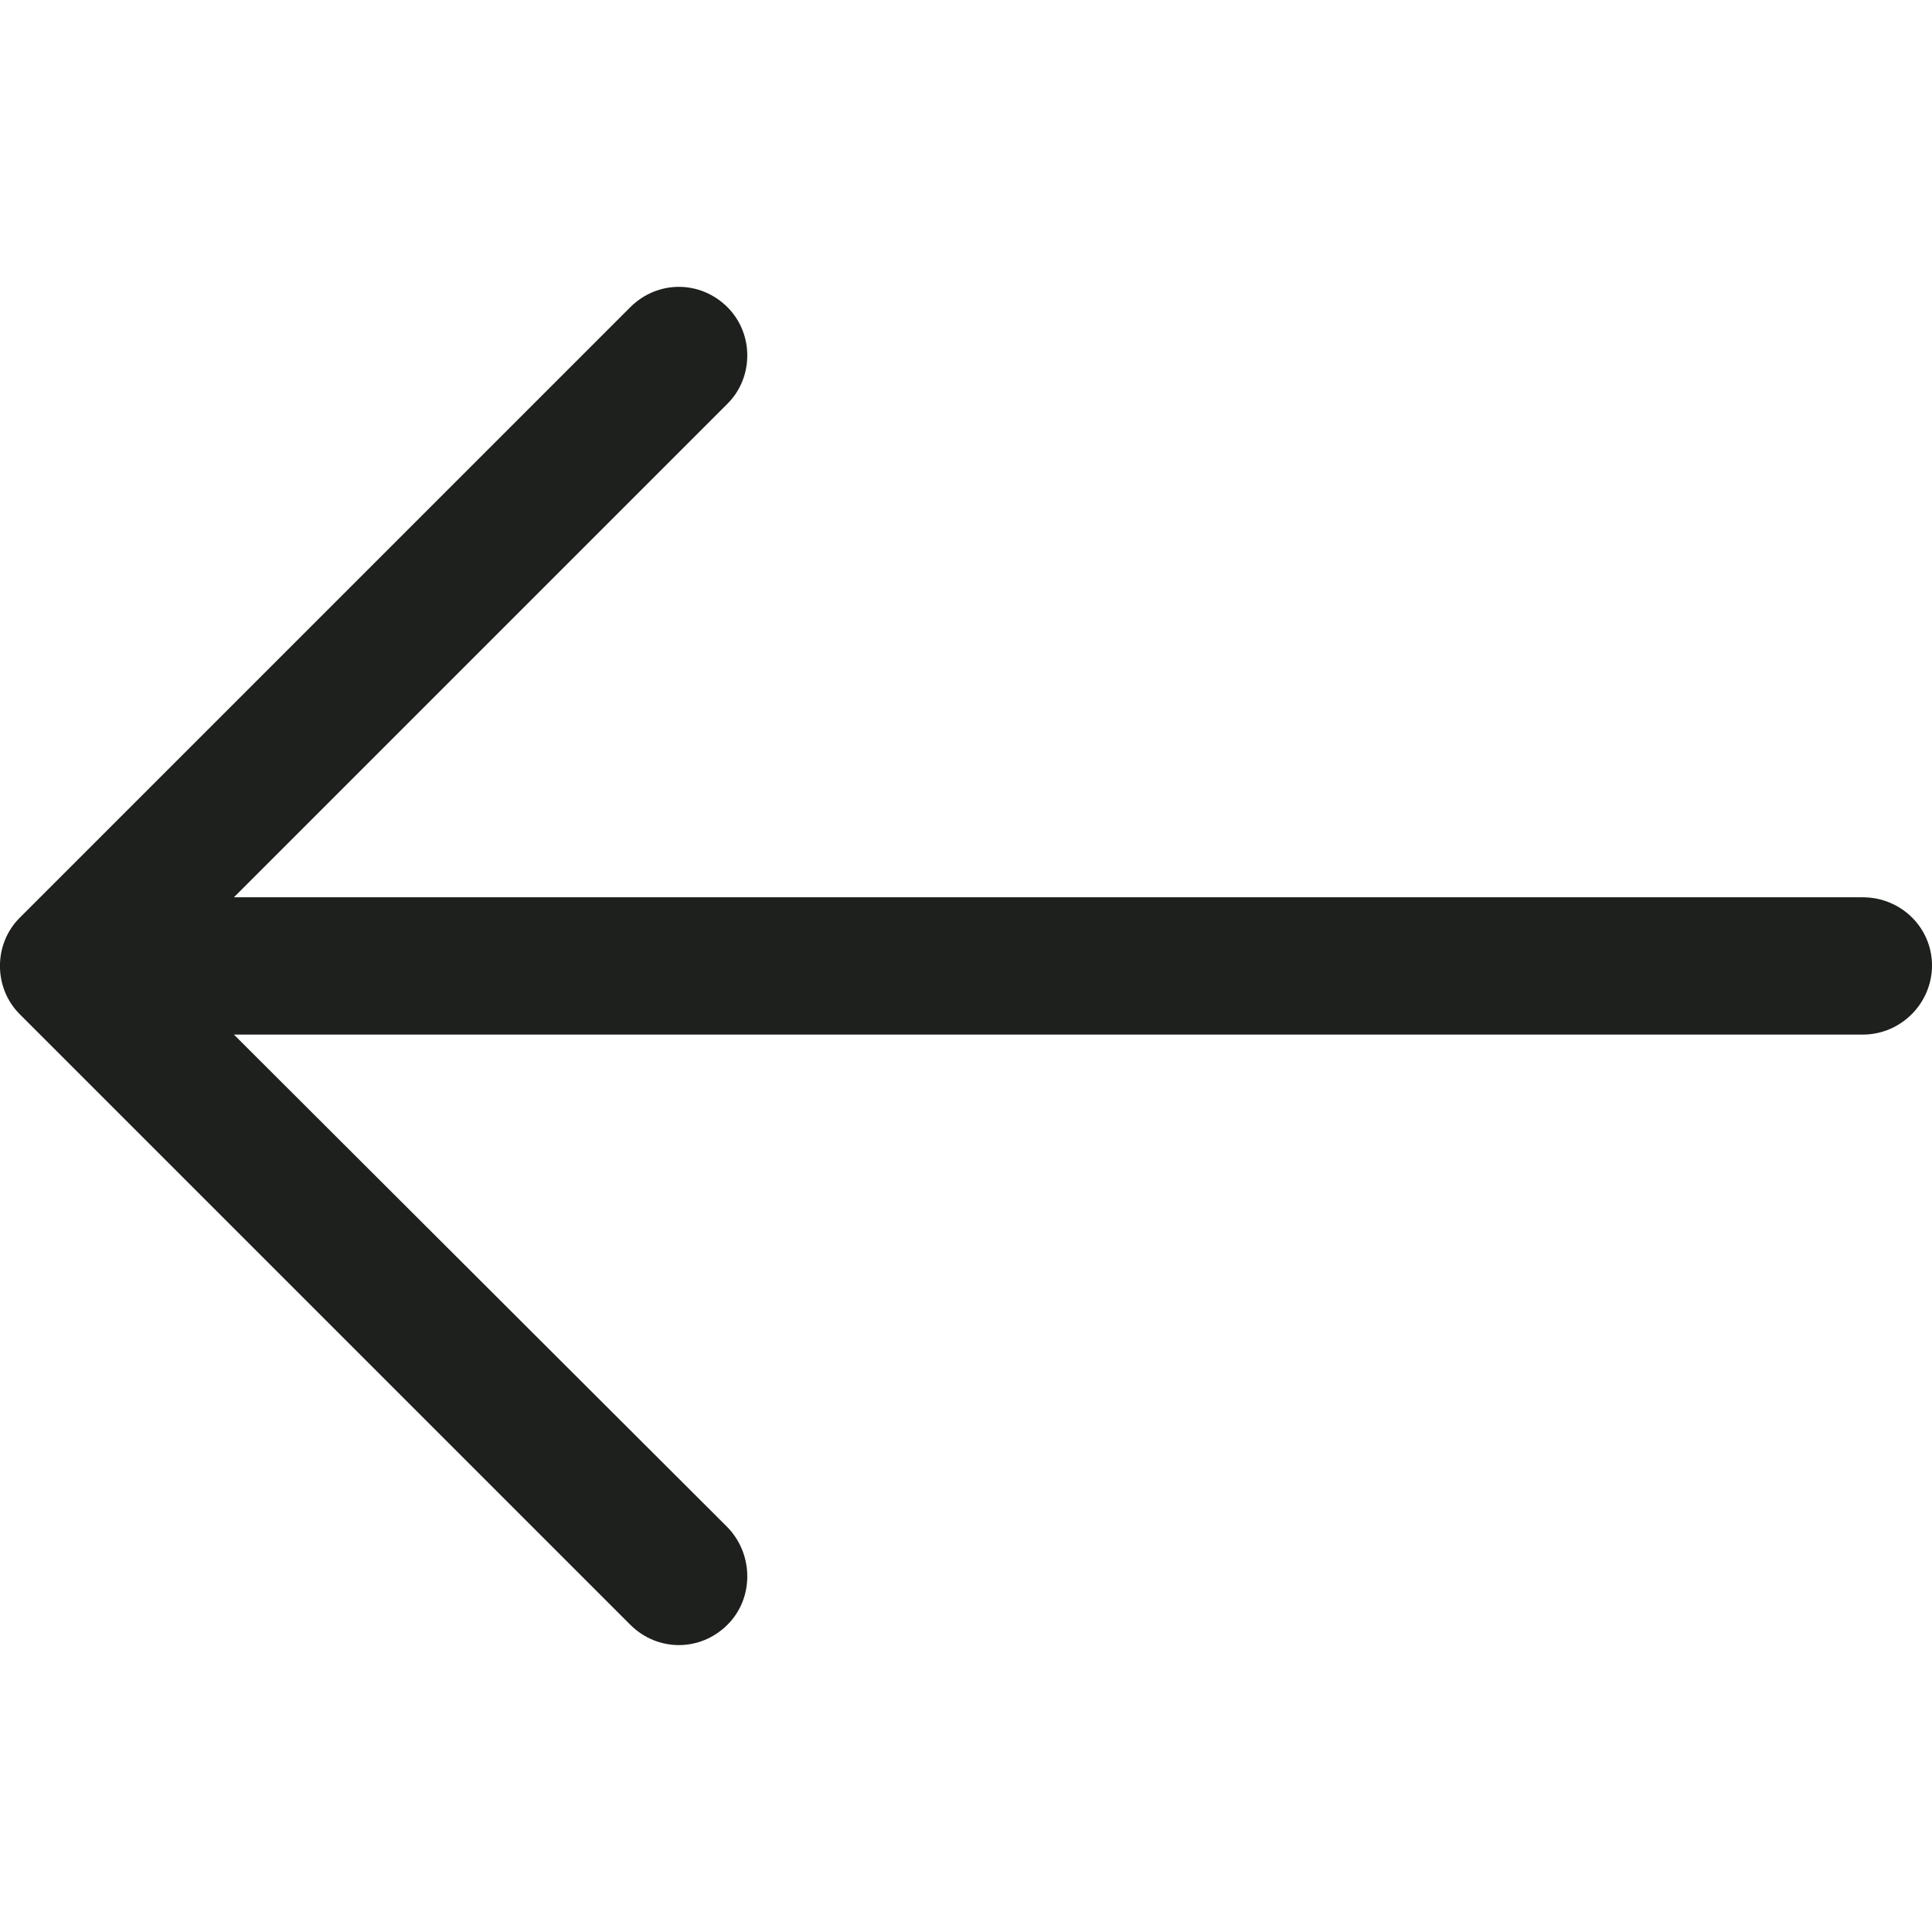
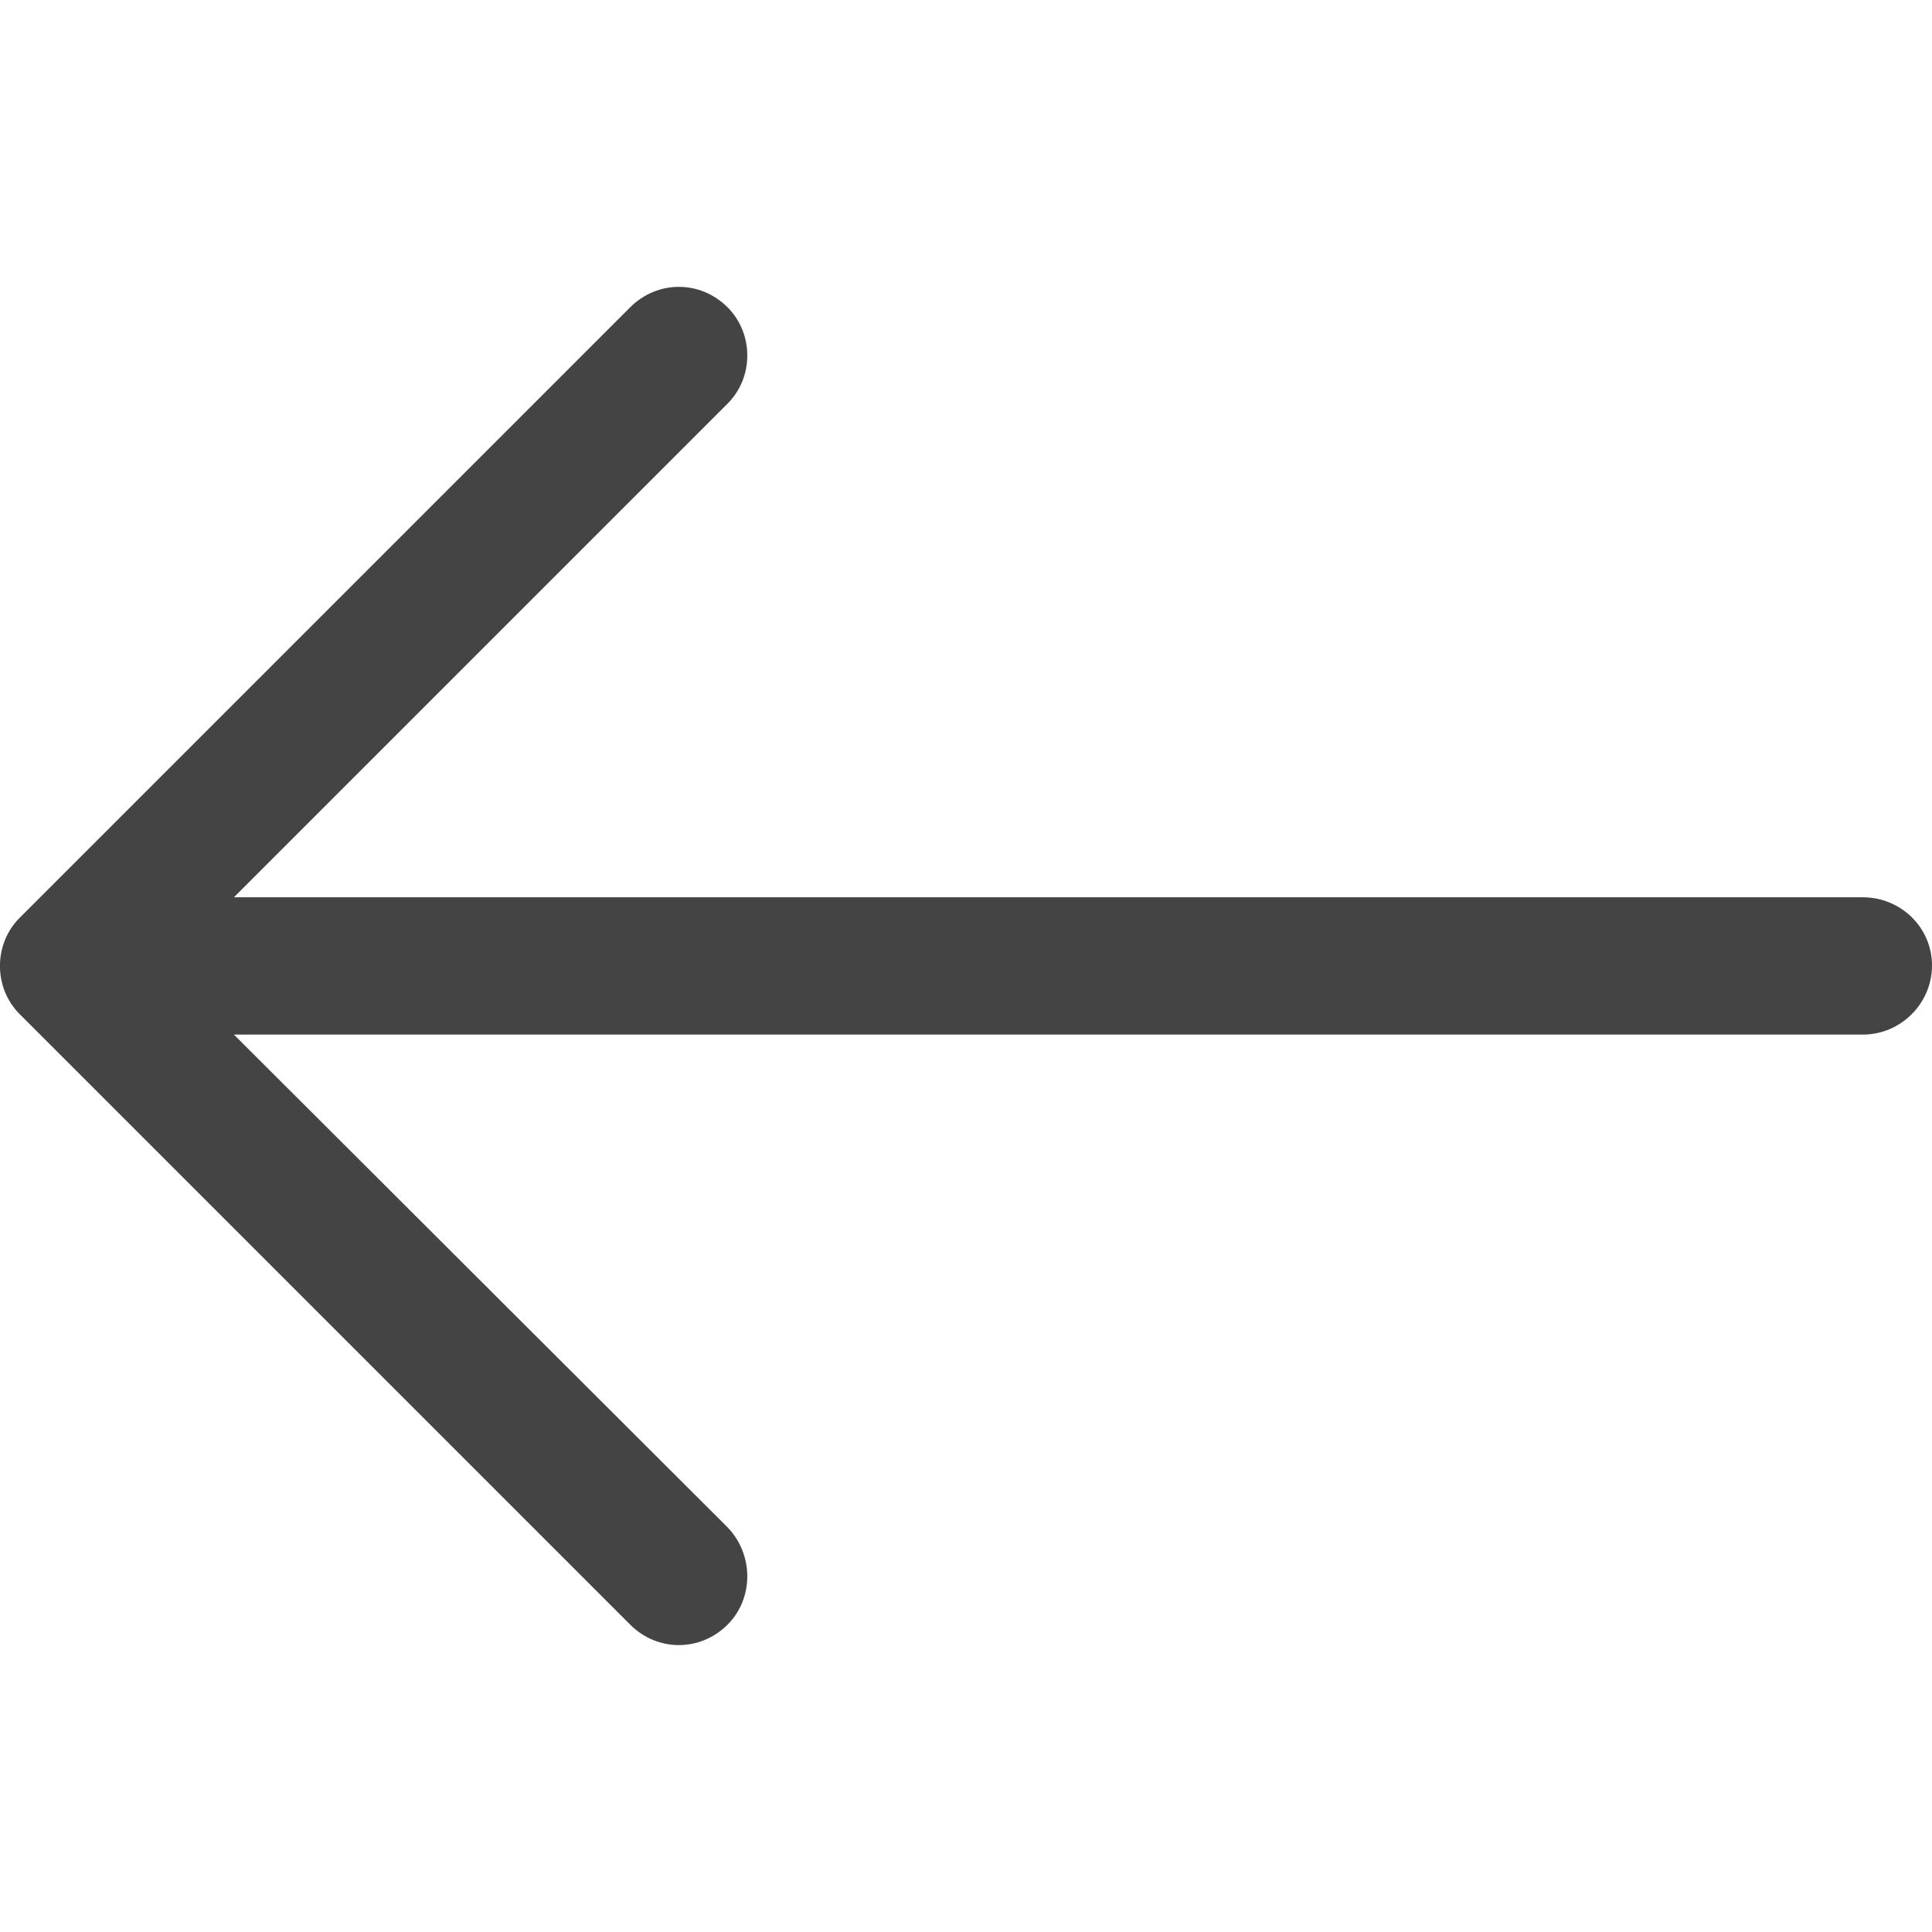
<svg xmlns="http://www.w3.org/2000/svg" version="1.1" id="Capa_1" x="0px" y="0px" viewBox="0 0 31.494 31.494" style="enable-background:new 0 0 31.494 31.494;" xml:space="preserve">
-   <path style="fill:#1E201D;" d="M10.273,5.009c0.444-0.444,1.143-0.444,1.587,0c0.429,0.429,0.429,1.143,0,1.571l-8.047,8.047h26.554  c0.619,0,1.127,0.492,1.127,1.111c0,0.619-0.508,1.127-1.127,1.127H3.813l8.047,8.032c0.429,0.444,0.429,1.159,0,1.587  c-0.444,0.444-1.143,0.444-1.587,0l-9.952-9.952c-0.429-0.429-0.429-1.143,0-1.571L10.273,5.009z" />
+   <path style="fill:#444444;" d="M10.273,5.009c0.444-0.444,1.143-0.444,1.587,0c0.429,0.429,0.429,1.143,0,1.571l-8.047,8.047h26.554  c0.619,0,1.127,0.492,1.127,1.111c0,0.619-0.508,1.127-1.127,1.127H3.813l8.047,8.032c0.429,0.444,0.429,1.159,0,1.587  c-0.444,0.444-1.143,0.444-1.587,0l-9.952-9.952c-0.429-0.429-0.429-1.143,0-1.571L10.273,5.009z" />
  <g>
</g>
  <g>
</g>
  <g>
</g>
  <g>
</g>
  <g>
</g>
  <g>
</g>
  <g>
</g>
  <g>
</g>
  <g>
</g>
  <g>
</g>
  <g>
</g>
  <g>
</g>
  <g>
</g>
  <g>
</g>
  <g>
</g>
</svg>
